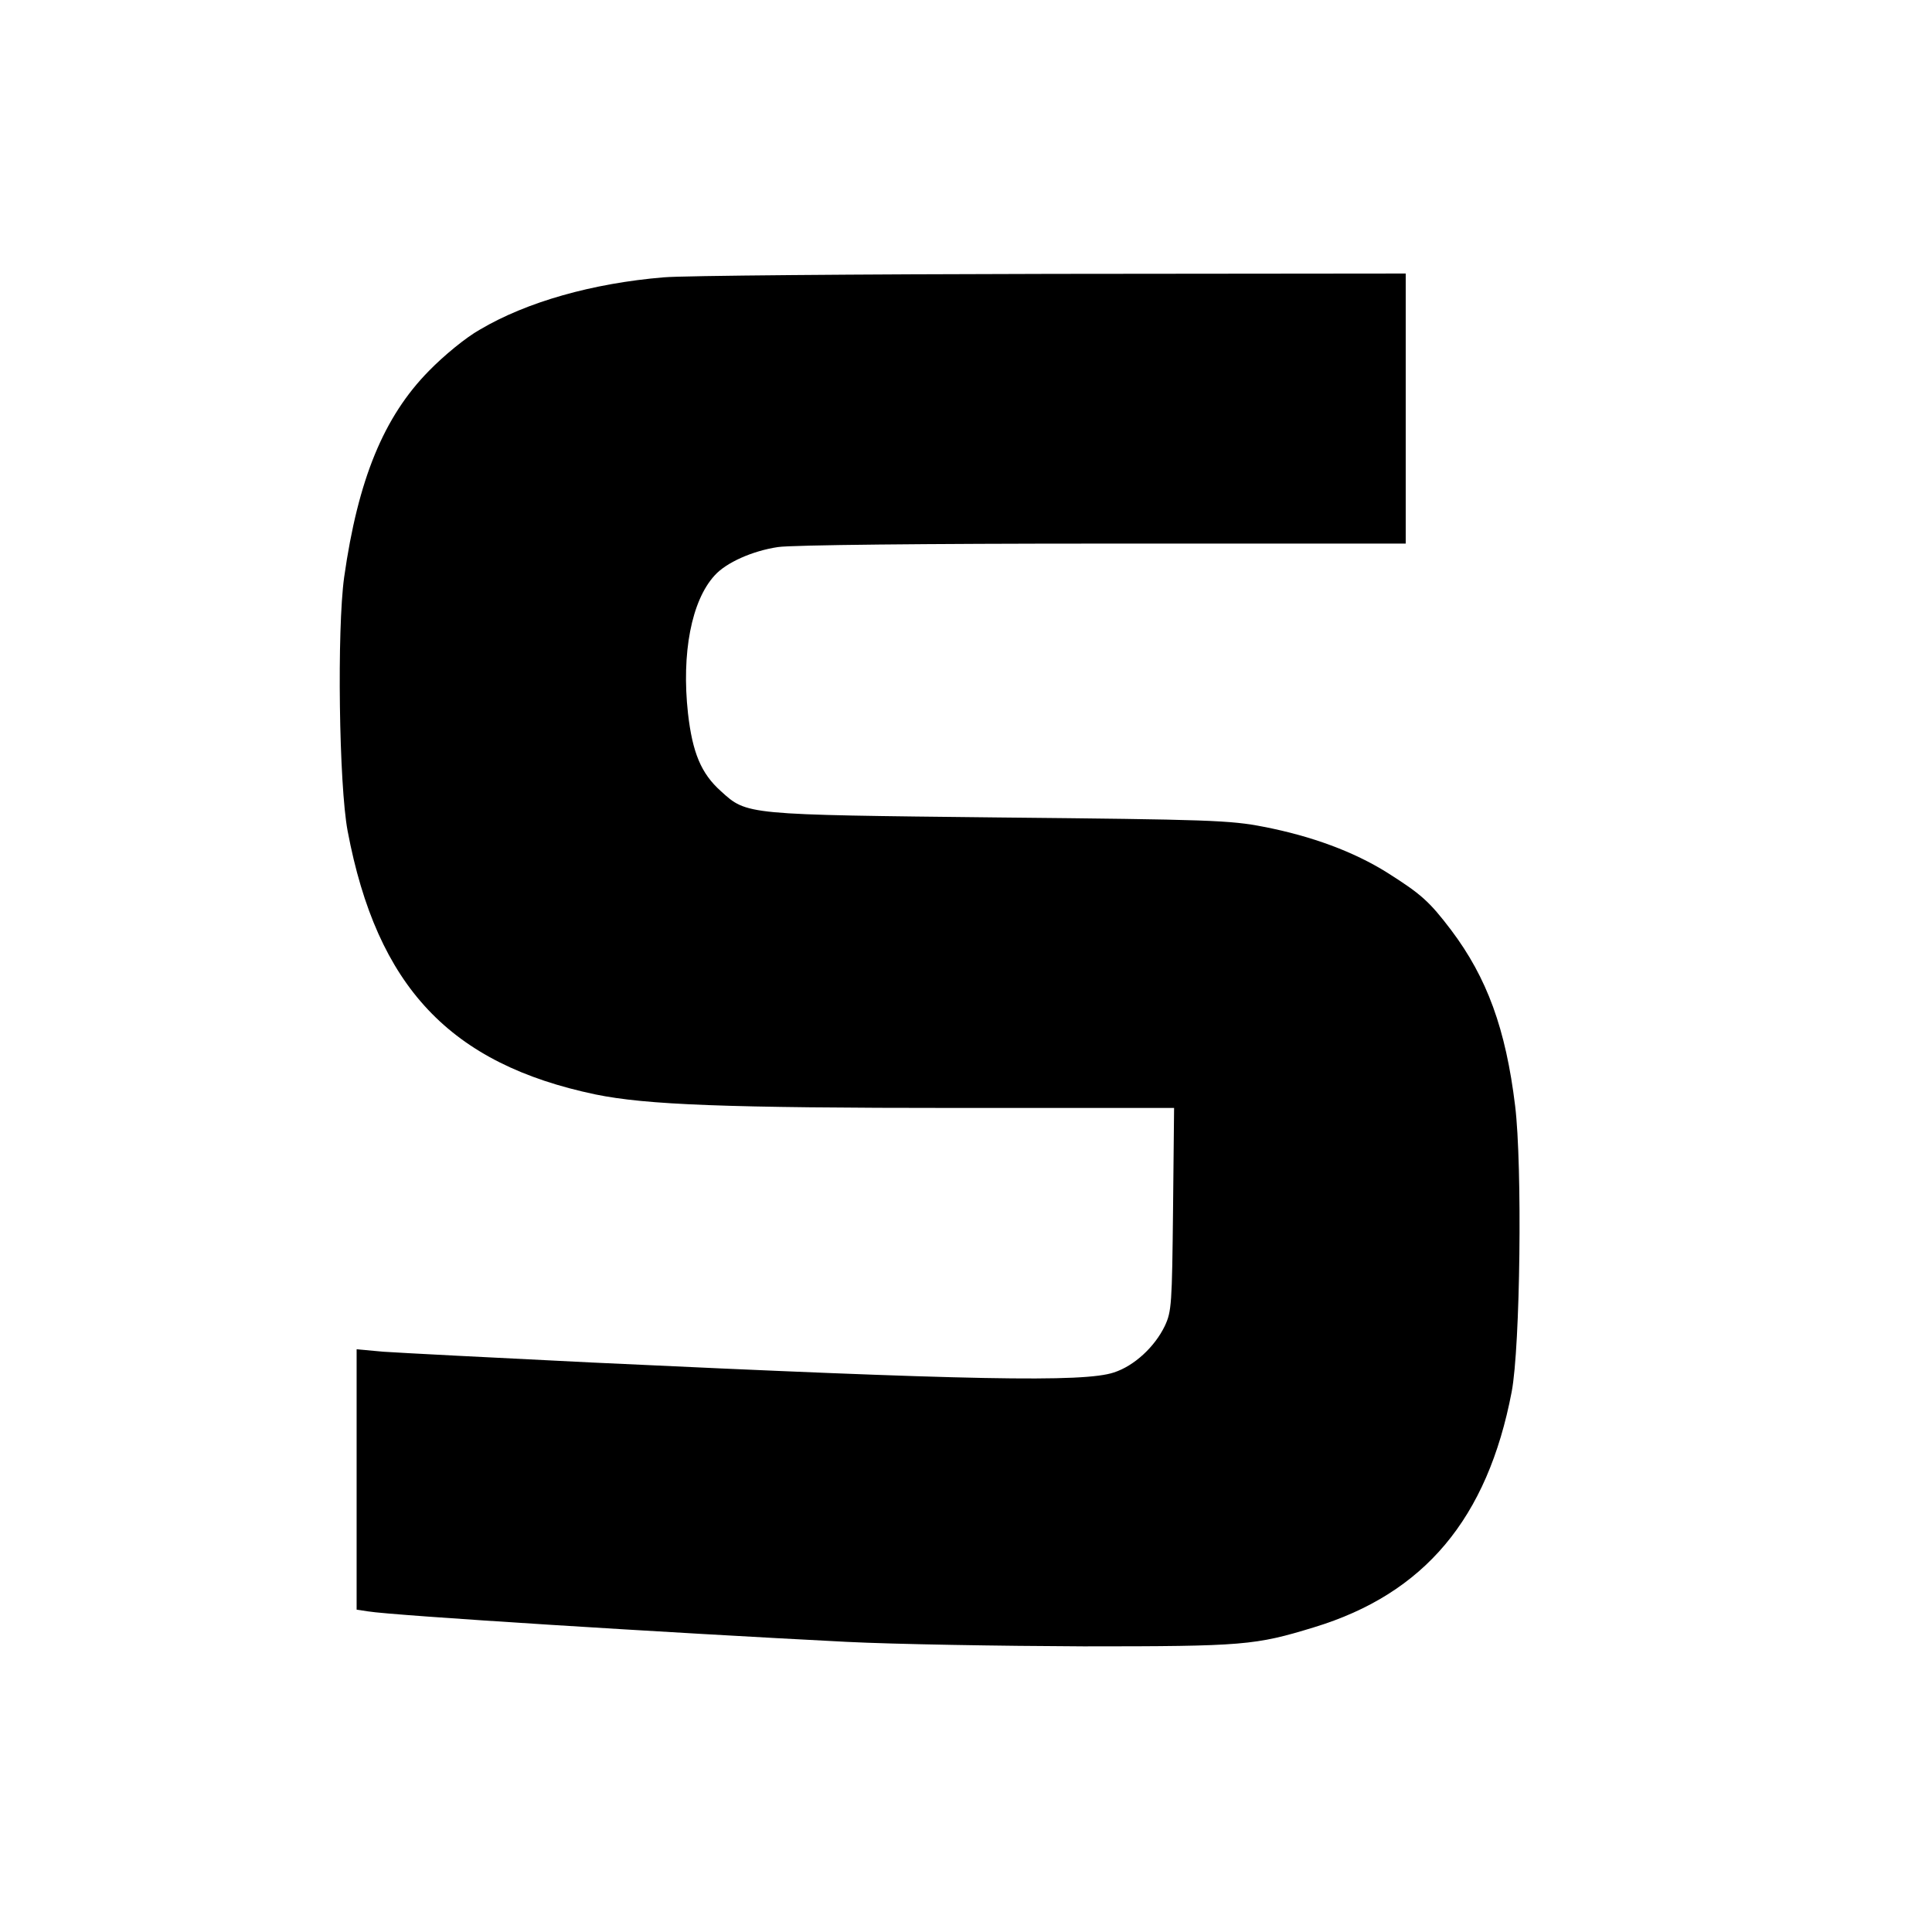
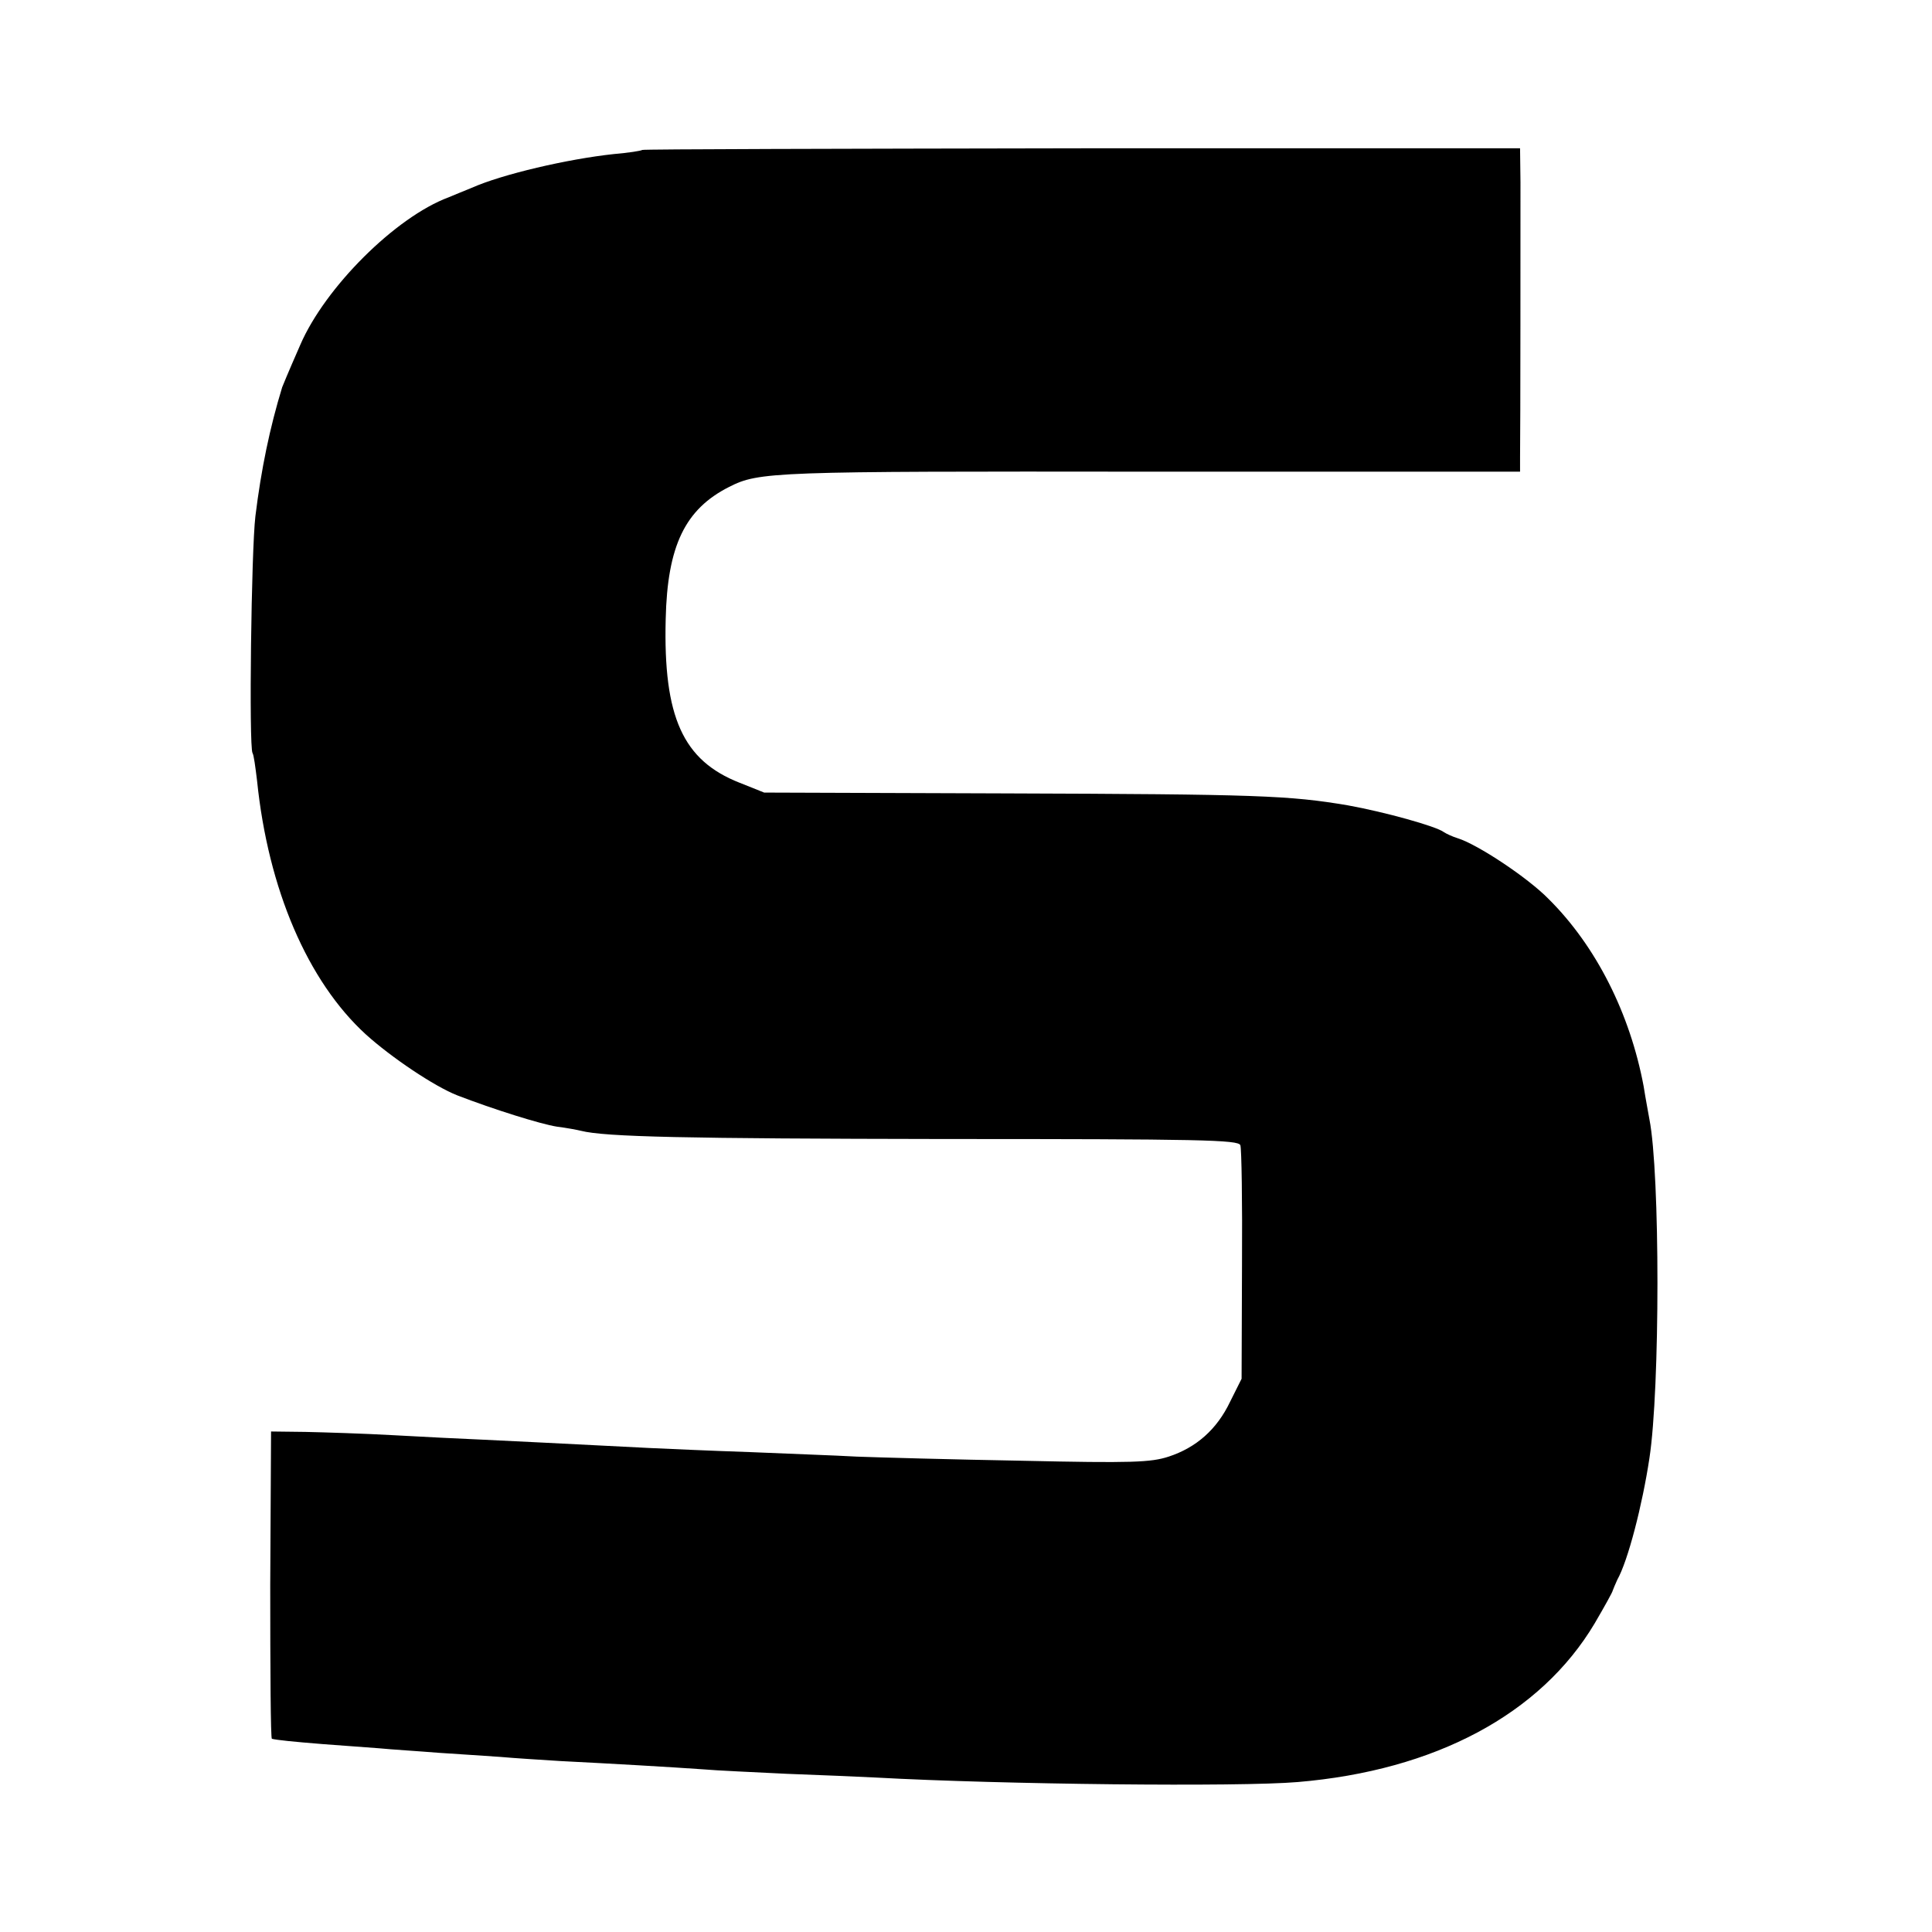
- <svg xmlns="http://www.w3.org/2000/svg" version="1.0" width="558pt" height="558pt" viewBox="0 0 558 558" preserveAspectRatio="xMidYMid meet">
-   <g transform="translate(0,558) scale(0.1,-0.1)" fill="#000000" stroke="none">
-     <path d="M1917 4779 c-205 -17 -396 -71 -531 -151 -41 -23 -104 -75 -147 -119 -131 -133 -205 -314 -245 -596 -21 -152 -15 -600 10 -733 85 -450 296 -673 716 -761 147 -30 372 -39 1048 -39 l623 0 -3 -292 c-3 -274 -4 -296 -24 -338 -29 -60 -88 -115 -147 -134 -87 -29 -410 -23 -1512 29 -286 14 -555 28 -598 31 l-77 7 0 -376 0 -376 33 -5 c72 -12 871 -62 1382 -88 138 -7 446 -12 685 -13 463 0 495 3 665 55 319 97 501 314 571 680 25 131 31 654 10 826 -27 222 -81 370 -185 508 -63 83 -87 104 -185 166 -96 60 -217 105 -356 132 -97 19 -156 21 -765 27 -734 8 -727 7 -803 76 -57 51 -82 111 -95 225 -19 173 10 325 77 398 33 37 109 71 183 82 40 6 424 10 941 10 l872 0 0 390 0 390 -1022 -1 c-563 -1 -1067 -5 -1121 -10z" />
+ <svg xmlns="http://www.w3.org/2000/svg" version="1.0" width="469pt" height="469pt" viewBox="0 0 469 469" preserveAspectRatio="xMidYMid meet">
+   <g transform="translate(0,469) scale(0.1,-0.1)" fill="#000000" stroke="none">
+     <path d="M1559 4326 c-2 -2 -33 -7 -69 -10 -112 -12 -271 -49 -345 -82 -17 -7 -42 -17 -56 -23 -129 -48 -300 -219 -360 -358 -32 -73 -42 -98 -44 -103 -30 -98 -51 -199 -65 -313 -10 -83 -16 -559 -7 -575 3 -4 7 -34 11 -67 27 -264 123 -487 264 -616 62 -56 166 -126 222 -148 88 -34 203 -70 242 -76 24 -3 50 -8 58 -10 59 -15 254 -19 880 -20 626 0 716 -2 721 -15 3 -8 5 -139 4 -291 l-1 -276 -28 -56 c-32 -67 -82 -111 -149 -133 -43 -14 -88 -16 -356 -10 -168 3 -349 8 -401 10 -52 3 -169 7 -260 11 -91 3 -201 8 -245 10 -234 12 -318 16 -400 20 -49 2 -148 7 -220 11 -71 4 -168 7 -214 8 l-83 1 -2 -373 c0 -204 1 -373 4 -373 12 -3 50 -7 125 -13 44 -3 105 -8 135 -10 30 -3 96 -7 145 -11 50 -3 117 -8 150 -10 33 -3 98 -7 145 -10 120 -6 275 -15 345 -20 33 -3 125 -7 205 -11 80 -3 177 -7 215 -9 308 -17 885 -23 1025 -11 334 28 590 165 721 385 24 41 44 77 44 80 1 3 6 15 11 26 26 46 61 182 78 295 26 169 26 692 0 823 -2 12 -9 48 -14 80 -33 176 -115 340 -231 455 -51 52 -172 132 -220 147 -13 4 -28 11 -34 15 -18 14 -144 49 -233 65 -142 24 -219 27 -832 29 l-585 2 -60 24 c-137 54 -185 159 -179 397 4 178 47 267 154 321 73 37 105 38 1023 37 l897 0 0 35 c1 55 1 576 1 668 l-1 82 -1064 0 c-585 -1 -1065 -2 -1067 -4z" />
  </g>
</svg>
